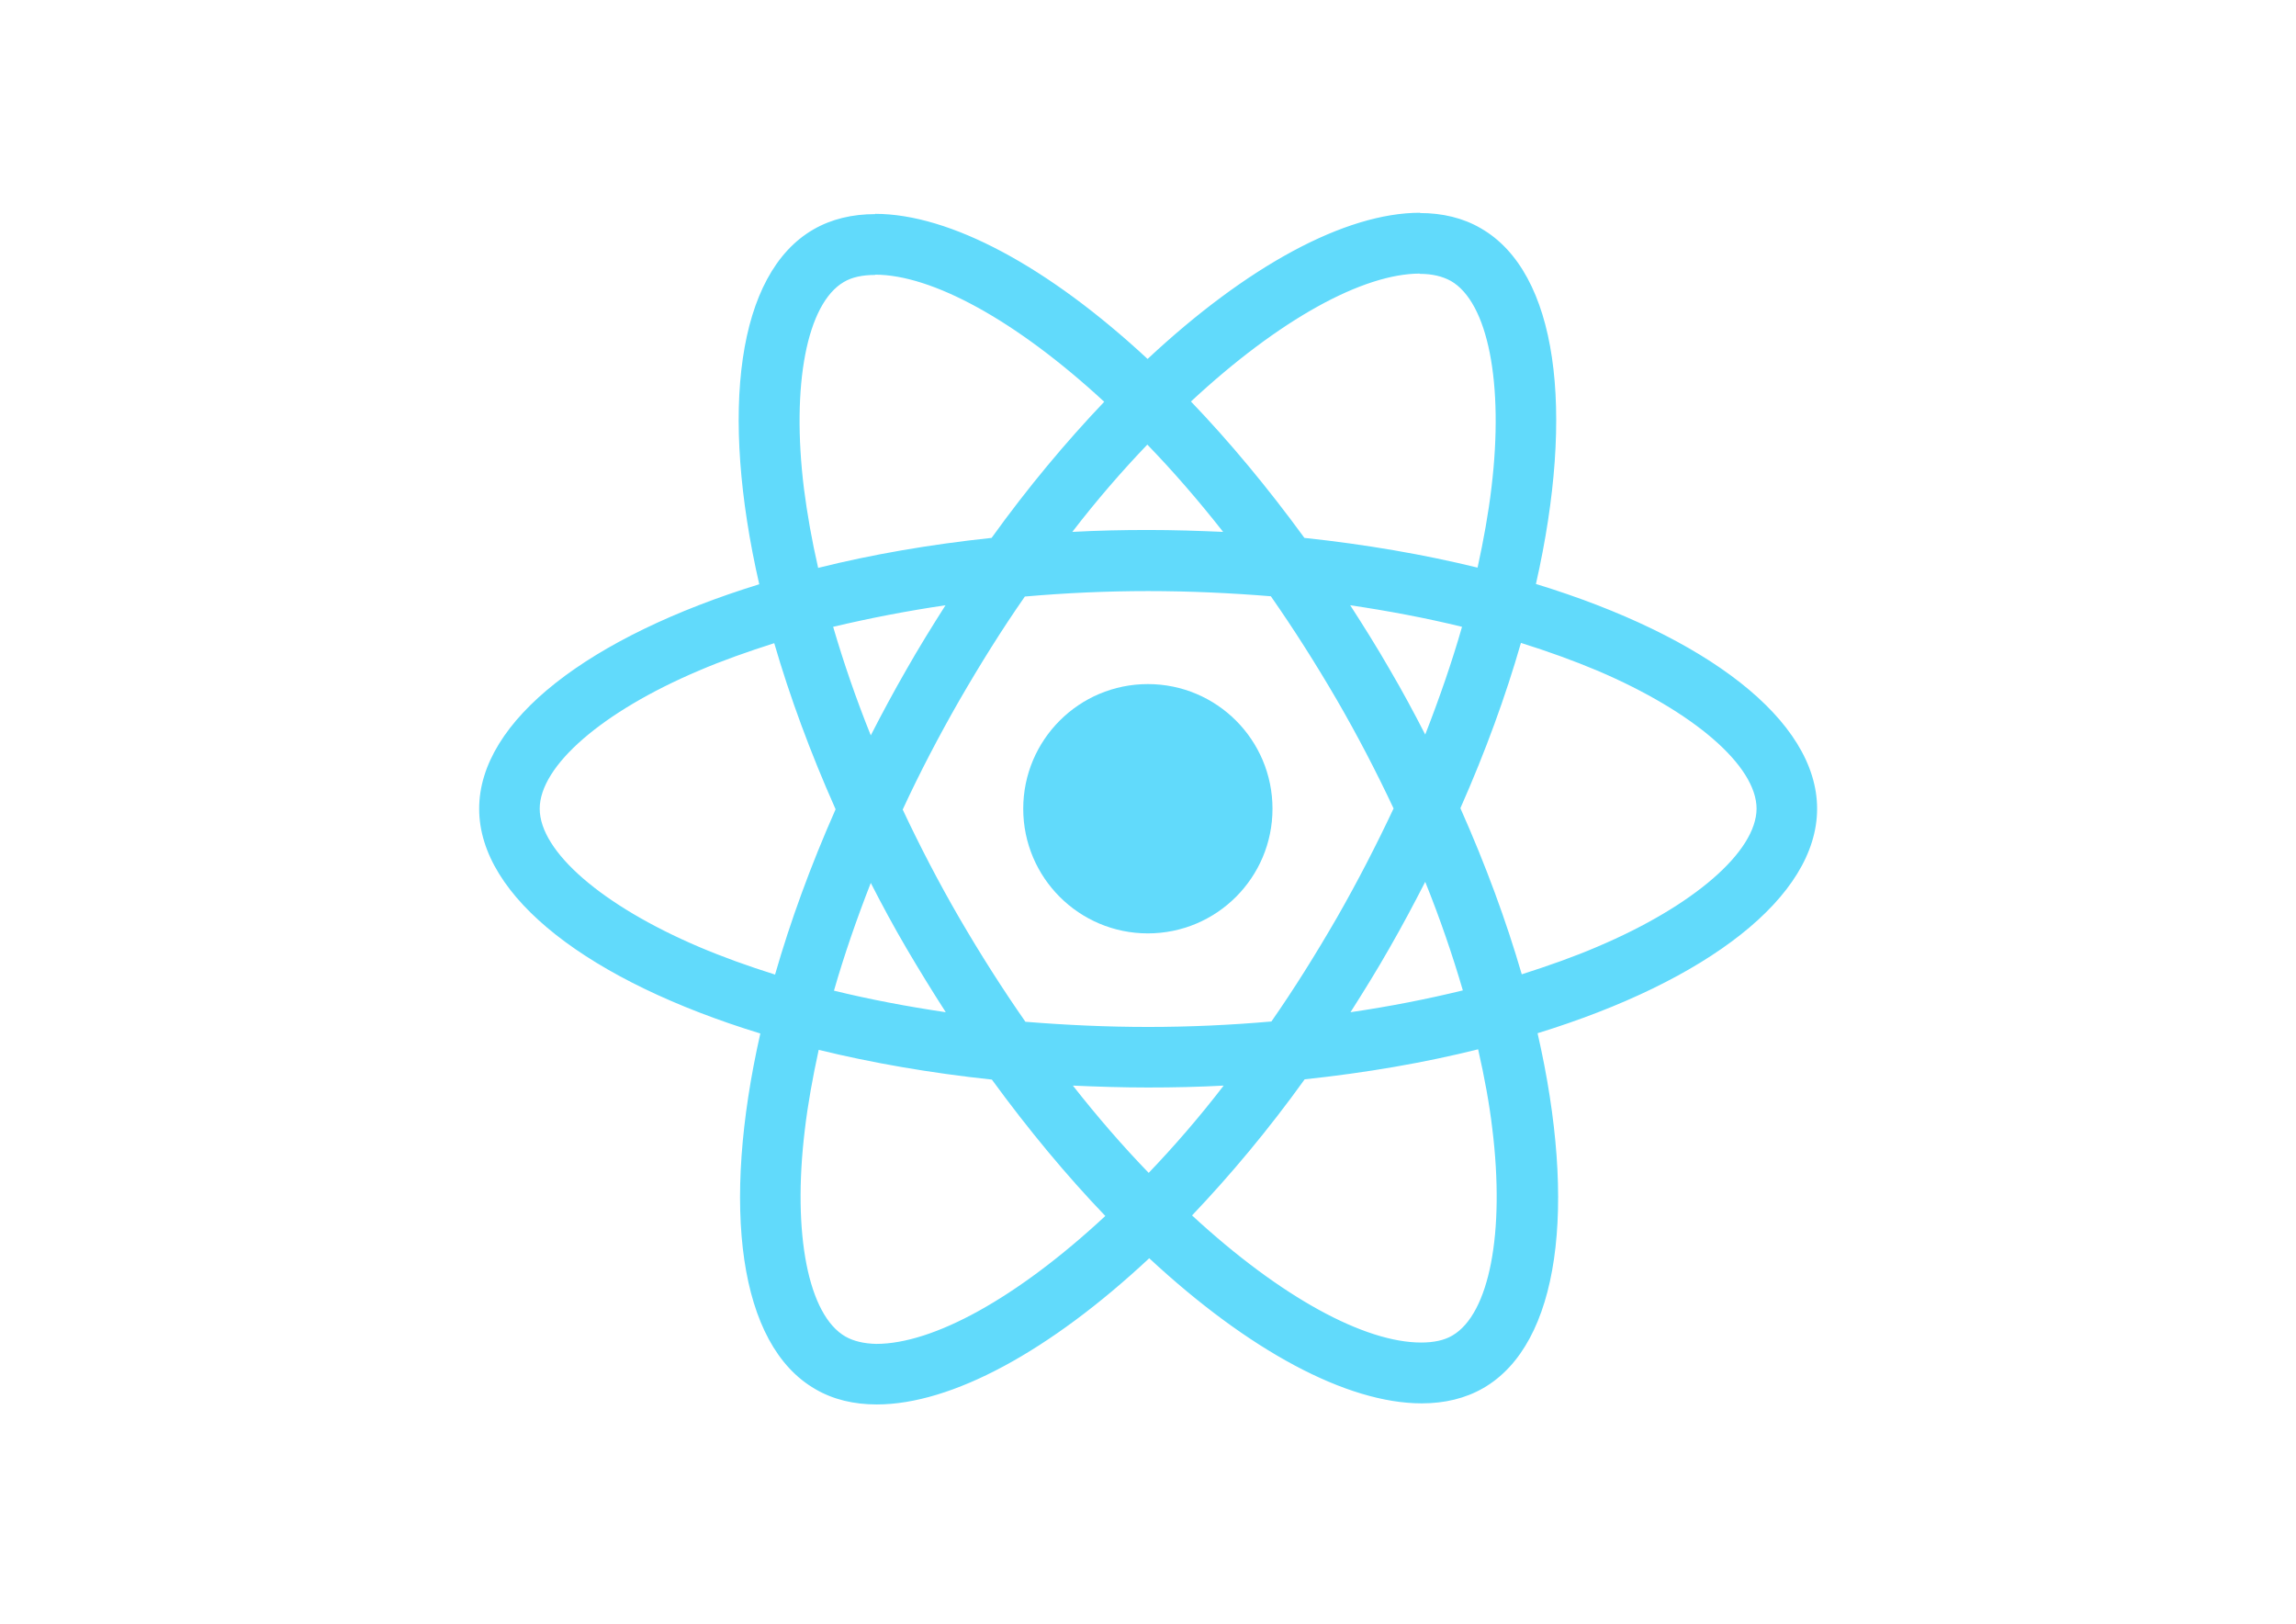
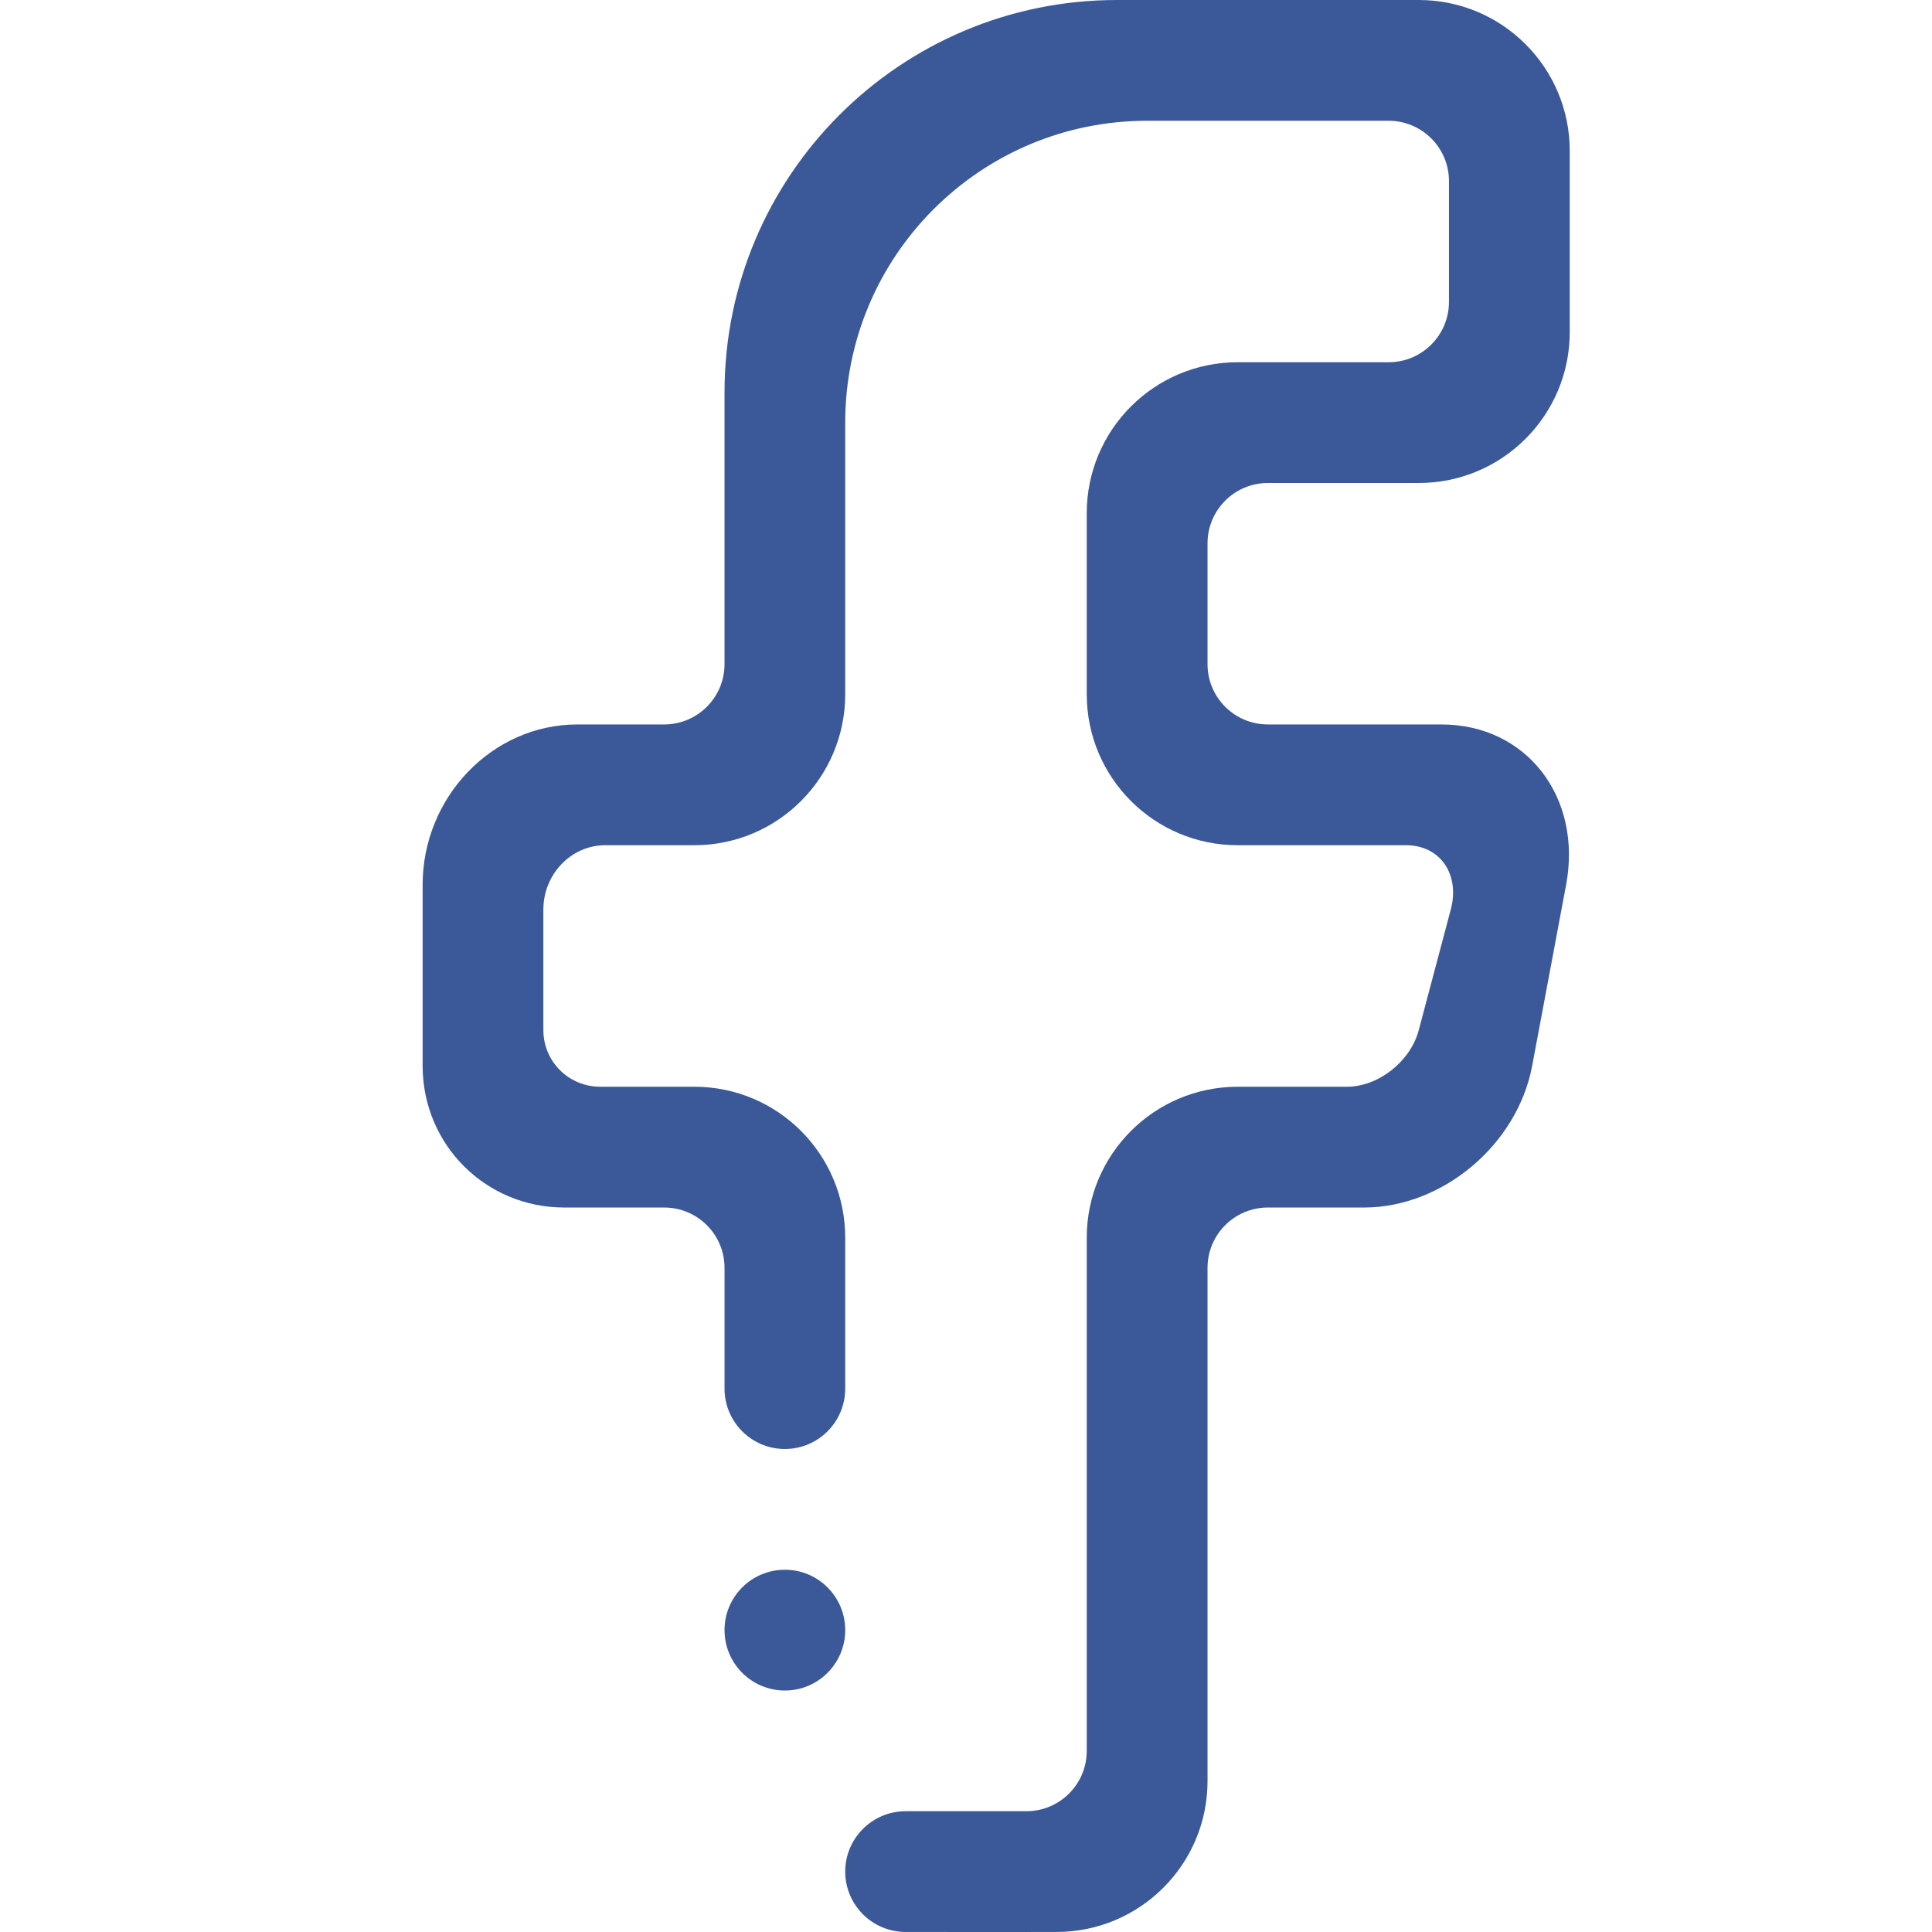
- <svg xmlns="http://www.w3.org/2000/svg" viewBox="0 0 841.9 595.3">
-   <g fill="#61DAFB">
-     <path d="M666.3 296.5c0-32.5-40.7-63.3-103.1-82.4 14.4-63.6 8-114.2-20.2-130.4-6.5-3.8-14.1-5.6-22.4-5.6v22.3c4.6 0 8.3.9 11.4 2.6 13.6 7.8 19.5 37.5 14.9 75.7-1.1 9.4-2.9 19.3-5.1 29.4-19.6-4.8-41-8.5-63.5-10.9-13.5-18.5-27.5-35.3-41.6-50 32.6-30.3 63.2-46.9 84-46.9V78c-27.5 0-63.5 19.6-99.9 53.6-36.4-33.8-72.4-53.2-99.9-53.2v22.3c20.7 0 51.4 16.5 84 46.6-14 14.7-28 31.4-41.3 49.9-22.6 2.4-44 6.1-63.6 11-2.3-10-4-19.7-5.2-29-4.7-38.2 1.1-67.9 14.6-75.8 3-1.8 6.9-2.6 11.5-2.6V78.5c-8.4 0-16 1.8-22.6 5.6-28.1 16.2-34.4 66.7-19.9 130.1-62.2 19.2-102.7 49.9-102.7 82.3 0 32.5 40.7 63.3 103.1 82.4-14.4 63.6-8 114.2 20.2 130.4 6.5 3.8 14.1 5.6 22.5 5.6 27.5 0 63.5-19.6 99.9-53.6 36.4 33.8 72.4 53.2 99.9 53.2 8.4 0 16-1.8 22.6-5.6 28.1-16.2 34.4-66.7 19.9-130.1 62-19.1 102.5-49.9 102.5-82.3zm-130.2-66.7c-3.7 12.9-8.3 26.2-13.5 39.5-4.1-8-8.4-16-13.1-24-4.6-8-9.5-15.8-14.4-23.4 14.2 2.1 27.9 4.7 41 7.9zm-45.8 106.5c-7.8 13.5-15.8 26.3-24.1 38.2-14.9 1.3-30 2-45.2 2-15.1 0-30.2-.7-45-1.9-8.3-11.9-16.4-24.6-24.2-38-7.6-13.1-14.5-26.4-20.8-39.8 6.2-13.4 13.2-26.8 20.7-39.9 7.8-13.5 15.8-26.3 24.1-38.2 14.9-1.3 30-2 45.2-2 15.1 0 30.2.7 45 1.9 8.3 11.9 16.4 24.6 24.2 38 7.6 13.1 14.5 26.4 20.8 39.8-6.3 13.4-13.2 26.8-20.7 39.9zm32.3-13c5.4 13.4 10 26.8 13.8 39.8-13.1 3.2-26.9 5.9-41.2 8 4.9-7.7 9.8-15.6 14.4-23.7 4.6-8 8.9-16.1 13-24.1zM421.2 430c-9.3-9.6-18.6-20.3-27.8-32 9 .4 18.2.7 27.5.7 9.4 0 18.7-.2 27.8-.7-9 11.7-18.3 22.4-27.5 32zm-74.4-58.9c-14.2-2.1-27.9-4.7-41-7.9 3.7-12.9 8.3-26.2 13.5-39.5 4.1 8 8.4 16 13.1 24 4.7 8 9.5 15.8 14.4 23.4zM420.7 163c9.3 9.6 18.6 20.3 27.8 32-9-.4-18.2-.7-27.5-.7-9.4 0-18.7.2-27.8.7 9-11.7 18.3-22.4 27.5-32zm-74 58.9c-4.9 7.7-9.8 15.6-14.4 23.7-4.6 8-8.9 16-13 24-5.4-13.4-10-26.8-13.8-39.8 13.1-3.1 26.9-5.8 41.2-7.9zm-90.5 125.2c-35.4-15.1-58.3-34.9-58.3-50.6 0-15.7 22.9-35.6 58.3-50.6 8.6-3.7 18-7 27.7-10.1 5.7 19.6 13.2 40 22.5 60.9-9.2 20.8-16.6 41.1-22.2 60.6-9.9-3.1-19.3-6.5-28-10.2zM310 490c-13.6-7.8-19.5-37.5-14.9-75.7 1.1-9.4 2.9-19.3 5.1-29.4 19.6 4.8 41 8.5 63.5 10.9 13.5 18.5 27.5 35.3 41.6 50-32.6 30.3-63.2 46.9-84 46.9-4.5-.1-8.3-1-11.3-2.7zm237.2-76.2c4.7 38.2-1.1 67.9-14.6 75.8-3 1.8-6.9 2.6-11.5 2.6-20.7 0-51.4-16.5-84-46.6 14-14.7 28-31.4 41.3-49.9 22.6-2.4 44-6.1 63.6-11 2.3 10.1 4.1 19.8 5.2 29.1zm38.5-66.7c-8.6 3.7-18 7-27.7 10.1-5.7-19.6-13.2-40-22.5-60.9 9.2-20.8 16.6-41.1 22.2-60.6 9.9 3.1 19.3 6.5 28.1 10.2 35.4 15.1 58.3 34.9 58.3 50.6-.1 15.7-23 35.6-58.4 50.6zM320.8 78.4z" />
-     <circle cx="420.9" cy="296.5" r="45.7" />
-     <path d="M520.5 78.1z" />
-   </g>
+ <svg xmlns="http://www.w3.org/2000/svg" version="1.1" id="Layer_9" x="0px" y="0px" width="512px" height="512px" viewBox="0 0 512 512" enable-background="new 0 0 512 512" xml:space="preserve">
+   <path fill-rule="evenodd" clip-rule="evenodd" fill="#3B5998" d="M375.992,128h-39.984c-8.844,0-16,7.156-16,16v32.004  c0,8.828,7.156,15.984,16,15.984h45.961c22.656,0,37.406,19.339,33.062,42.515l-8.984,47.918  c-3.93,21.008-23.828,37.586-44.547,37.586h-25.492c-8.844,0-16,7.156-16,15.984v136.015c0,22.086-17.922,39.984-40.008,39.984  c-0.305,0.023-26.422,0-40,0c-8.828,0-16.008-7.156-16.008-16c0-8.828,7.18-16,16.008-16h32c8.844,0,16-7.156,16-15.984V328.007  c0-22.102,17.906-40.008,40.008-40.008h28.914c8.328,0,16.852-6.648,19.07-15.031l8.484-31.953  c2.477-9.309-2.812-17.023-11.852-17.023h-44.617c-22.102,0-40.008-17.902-40.008-40.003V136c0-22.102,17.906-40.003,40.008-40.003  h39.984c8.844,0,16-7.16,16-16.004V47.988c0-8.824-7.156-15.984-16-15.984h-63.984c-44.188,0-80.016,35.809-80.016,79.992v71.992  c0,22.101-17.898,40.003-39.984,40.003h-23.625c-9.039,0-16.383,7.715-16.383,17.023v31.953c0,8.383,6.75,15.031,15.07,15.031  h24.938c22.086,0,39.984,17.906,39.984,40.008v39.983c0,8.844-7.156,16.008-15.984,16.008c-8.844,0-16-7.164-16-16.008v-31.999  c0-8.828-7.172-15.984-16-15.984h-26.5c-20.719,0-37.508-16.578-37.508-37.586v-47.918c0-23.176,18.367-42.515,41.023-42.515h22.984  c8.828,0,16-7.156,16-15.984v-72.008C192.008,46.555,238.562,0,296,0h79.992C398.094,0,416,17.902,416,39.988v48.004  C416,110.093,398.094,128,375.992,128L375.992,128z M208.008,415.998c8.828,0,15.984,7.156,15.984,16  c0,8.828-7.156,16.008-15.984,16.008c-8.844,0-16-7.18-16-16.008C192.008,423.154,199.164,415.998,208.008,415.998L208.008,415.998z  " />
</svg>
